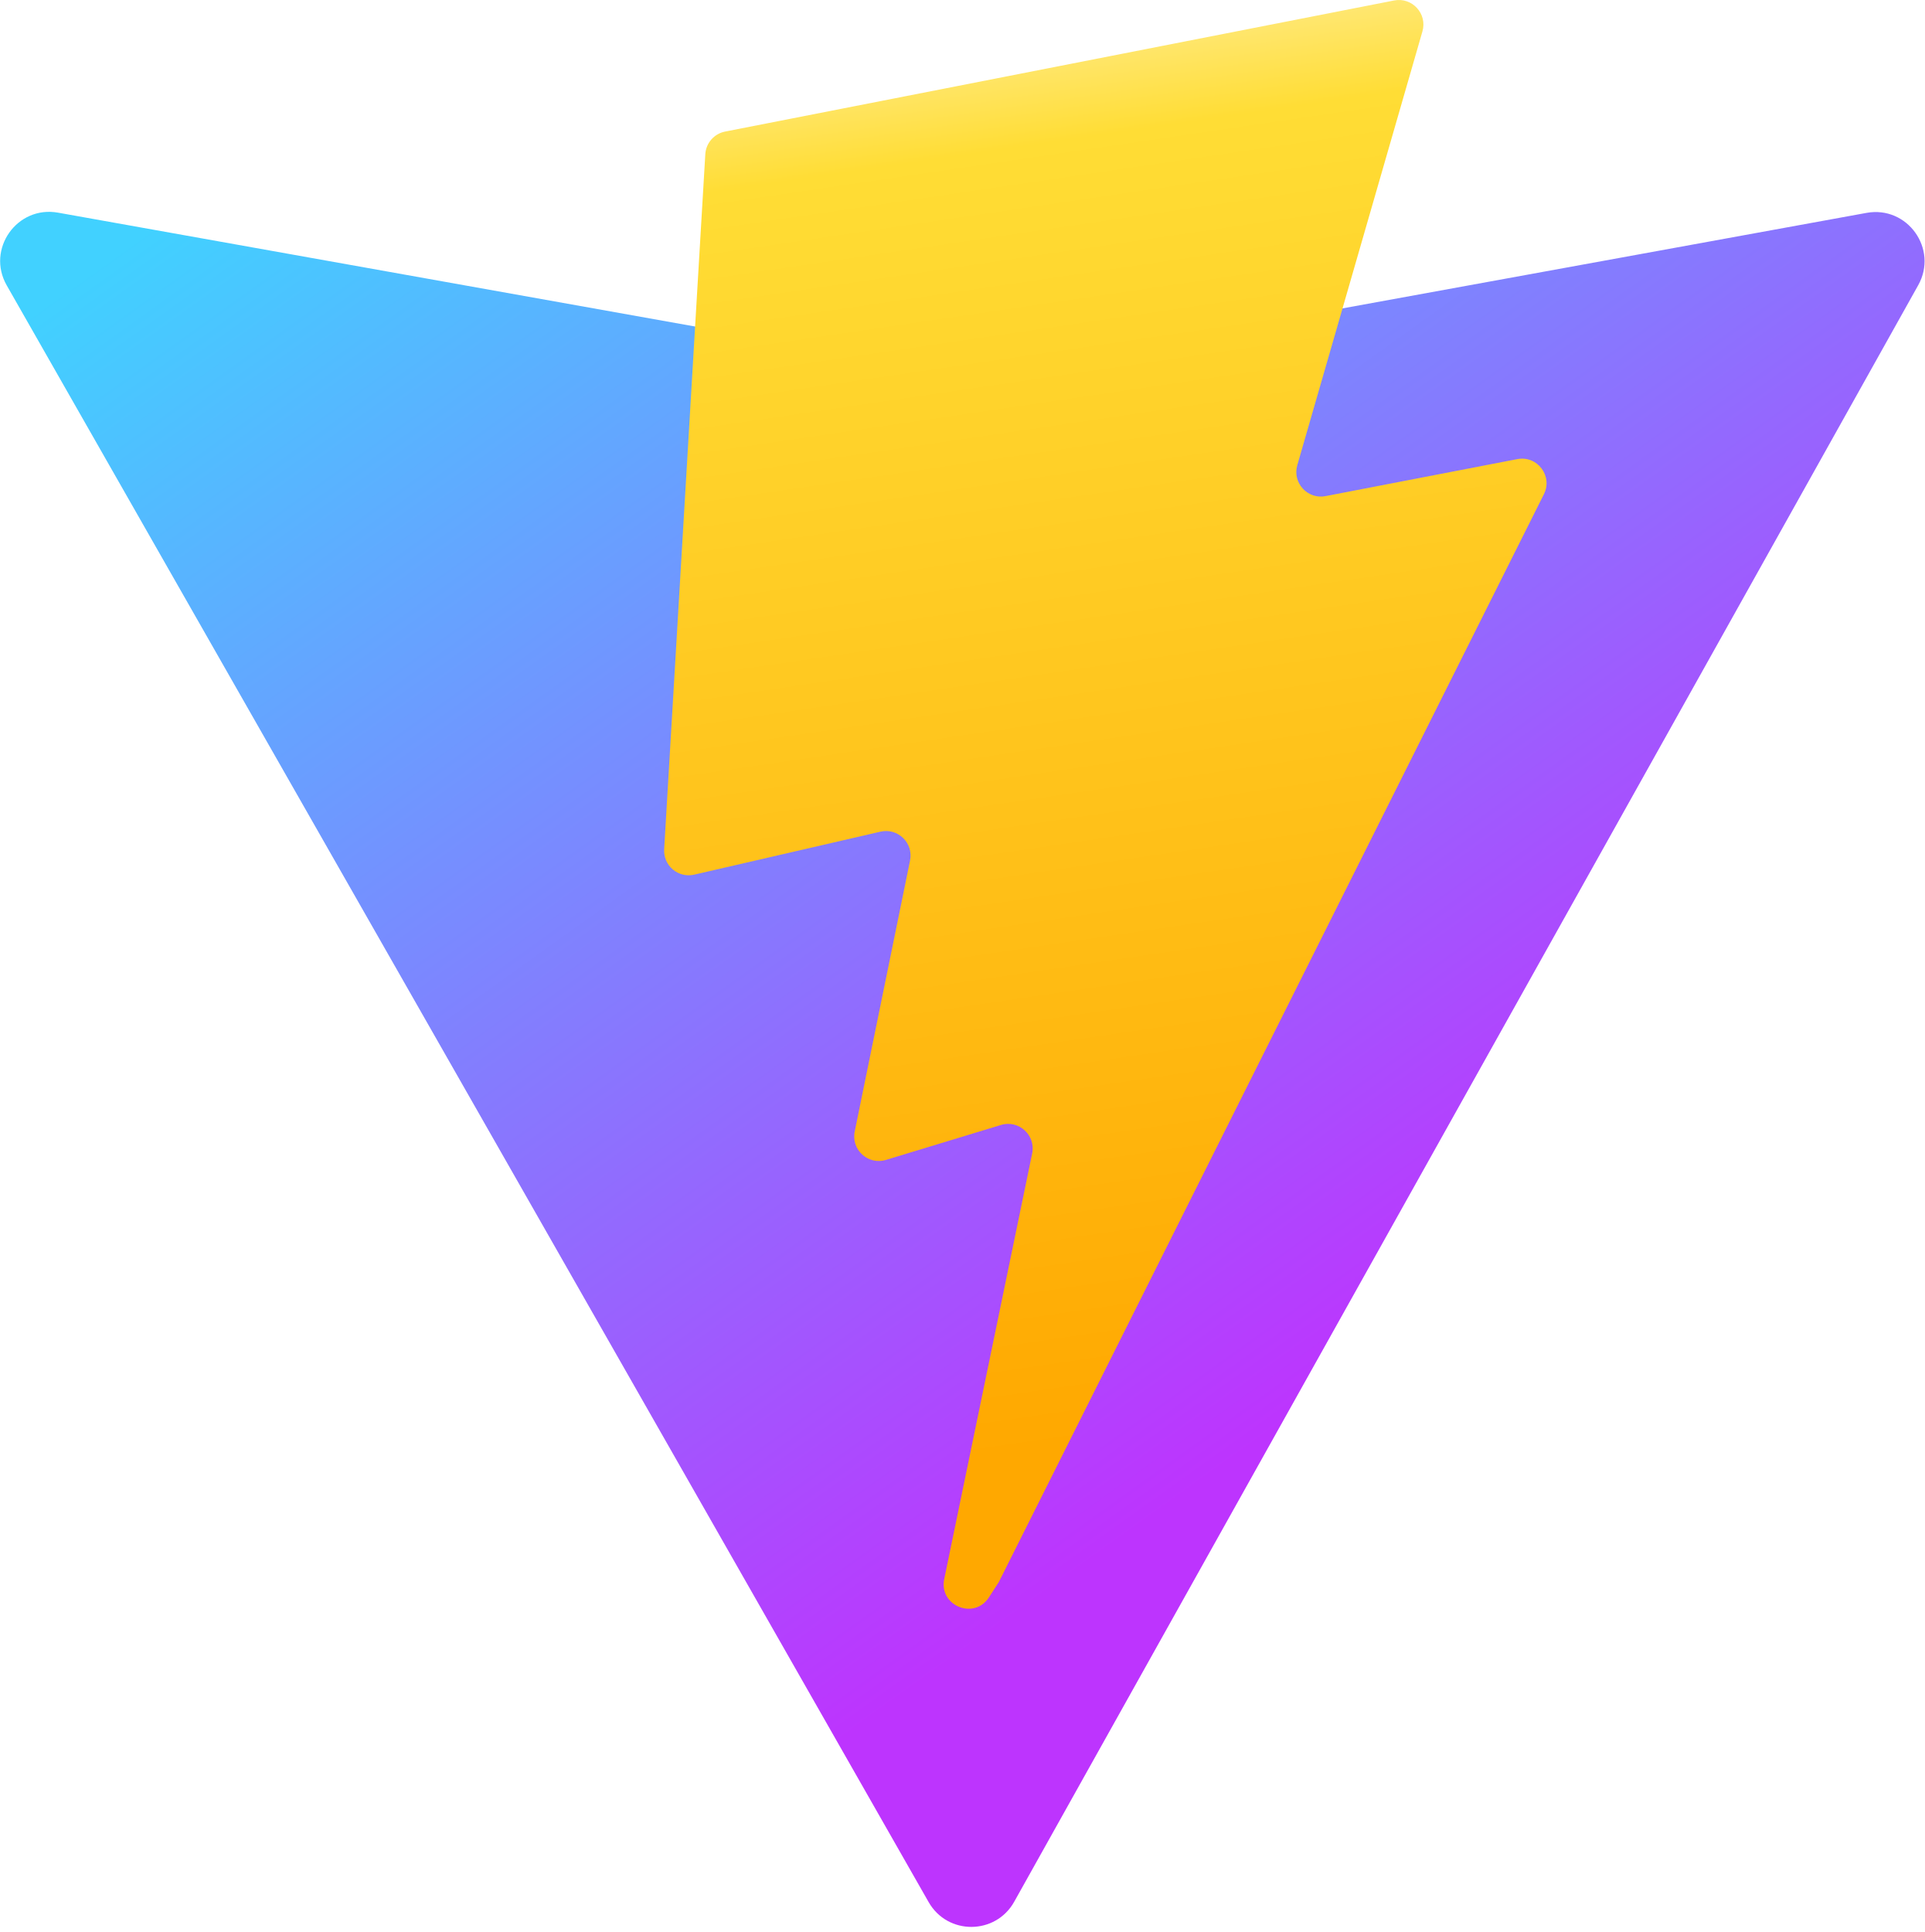
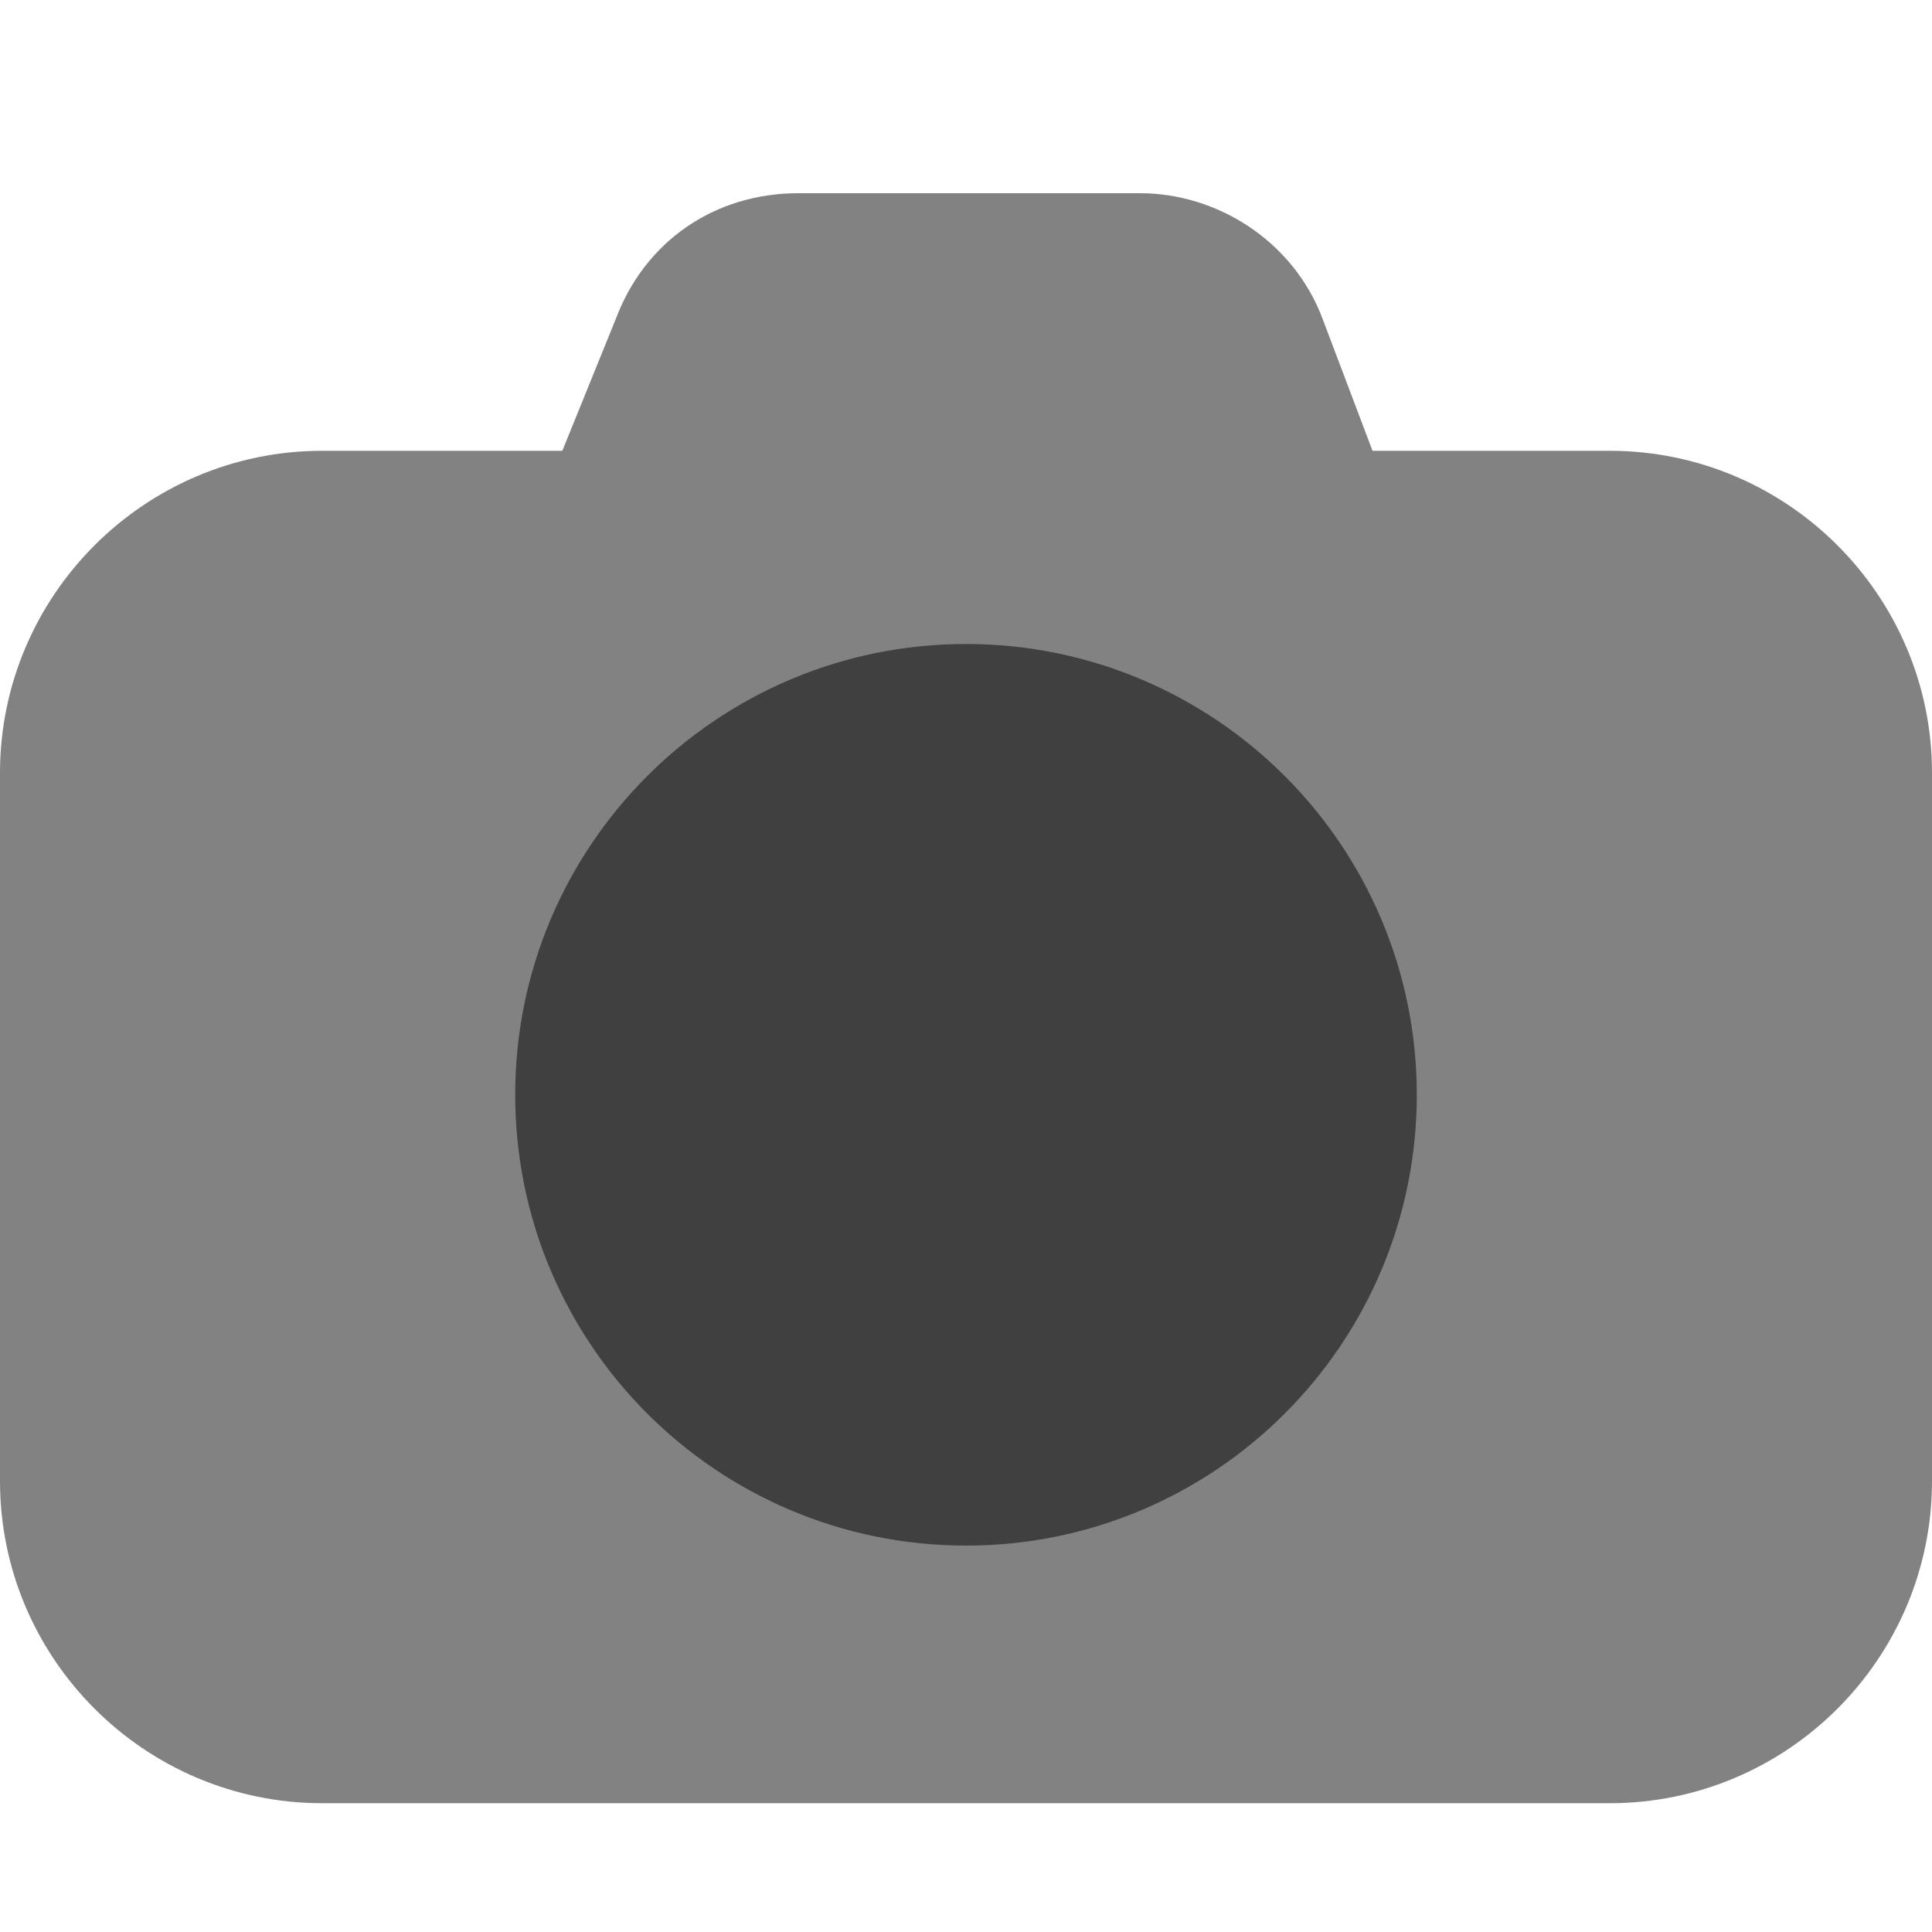
- <svg xmlns="http://www.w3.org/2000/svg" aria-hidden="true" role="img" class="iconify iconify--logos" width="31.88" height="32" preserveAspectRatio="xMidYMid meet" viewBox="0 0 256 257">
-   <defs>
-     <linearGradient id="IconifyId1813088fe1fbc01fb466" x1="-.828%" x2="57.636%" y1="7.652%" y2="78.411%">
-       <stop offset="0%" stop-color="#41D1FF" />
-       <stop offset="100%" stop-color="#BD34FE" />
-     </linearGradient>
-     <linearGradient id="IconifyId1813088fe1fbc01fb467" x1="43.376%" x2="50.316%" y1="2.242%" y2="89.03%">
-       <stop offset="0%" stop-color="#FFEA83" />
-       <stop offset="8.333%" stop-color="#FFDD35" />
-       <stop offset="100%" stop-color="#FFA800" />
-     </linearGradient>
-   </defs>
-   <path fill="url(#IconifyId1813088fe1fbc01fb466)" d="M255.153 37.938L134.897 252.976c-2.483 4.44-8.862 4.466-11.382.048L.875 37.958c-2.746-4.814 1.371-10.646 6.827-9.67l120.385 21.517a6.537 6.537 0 0 0 2.322-.004l117.867-21.483c5.438-.991 9.574 4.796 6.877 9.62Z" />
-   <path fill="url(#IconifyId1813088fe1fbc01fb467)" d="M185.432.063L96.44 17.501a3.268 3.268 0 0 0-2.634 3.014l-5.474 92.456a3.268 3.268 0 0 0 3.997 3.378l24.777-5.718c2.318-.535 4.413 1.507 3.936 3.838l-7.361 36.047c-.495 2.426 1.782 4.5 4.151 3.78l15.304-4.649c2.372-.72 4.652 1.36 4.15 3.788l-11.698 56.621c-.732 3.542 3.979 5.473 5.943 2.437l1.313-2.028l72.516-144.72c1.215-2.423-.88-5.186-3.54-4.672l-25.505 4.922c-2.396.462-4.435-1.77-3.759-4.114l16.646-57.705c.677-2.35-1.37-4.583-3.769-4.113Z" />
+ <svg xmlns="http://www.w3.org/2000/svg" version="1.1" id="Layer_1" viewBox="0 0 30 30" xml:space="preserve" width="64px" height="64px" fill="#000000">
+   <g id="SVGRepo_bgCarrier" stroke-width="0" />
+   <g id="SVGRepo_tracerCarrier" stroke-linecap="round" stroke-linejoin="round" />
+   <g id="SVGRepo_iconCarrier">
+     <style type="text/css"> .st0{fill:none;stroke:#404040;stroke-width:4;stroke-linecap:round;stroke-linejoin:round;stroke-miterlimit:10;} .st1{fill:none;stroke:#74c87b;stroke-width:4;stroke-linecap:round;stroke-linejoin:round;stroke-miterlimit:10;} .st2{fill:none;stroke:#6A83BA;stroke-width:4;stroke-linecap:round;stroke-linejoin:round;stroke-miterlimit:10;} .st3{fill:#8c8c97;stroke:#8c8c97;stroke-width:2;stroke-linecap:round;stroke-linejoin:round;stroke-miterlimit:10;} .st4{fill:#404040;stroke:#404040;stroke-width:2;stroke-linecap:round;stroke-linejoin:round;stroke-miterlimit:10;} .st5{fill:#828282;stroke:#828282;stroke-width:2;stroke-linecap:round;stroke-linejoin:round;stroke-miterlimit:10;} .st6{fill:#F2BB41;stroke:#F2BB41;stroke-width:2;stroke-linecap:round;stroke-linejoin:round;stroke-miterlimit:10;} .st7{fill:#E08838;stroke:#E08838;stroke-width:2;stroke-linecap:round;stroke-linejoin:round;stroke-miterlimit:10;} .st8{fill:#74c87b;stroke:#74c87b;stroke-width:2;stroke-linecap:round;stroke-linejoin:round;stroke-miterlimit:10;} .st9{fill:#5EC11E;stroke:#5EC11E;stroke-width:2;stroke-linecap:round;stroke-linejoin:round;stroke-miterlimit:10;} .st10{fill:#E3FAFF;stroke:#E3FAFF;stroke-width:2;stroke-linecap:round;stroke-linejoin:round;stroke-miterlimit:10;} .st11{fill:#FF5093;stroke:#FF5093;stroke-width:2;stroke-linecap:round;stroke-linejoin:round;stroke-miterlimit:10;} .st12{fill:#B7257F;stroke:#B7257F;stroke-width:2;stroke-linecap:round;stroke-linejoin:round;stroke-miterlimit:10;} .st13{fill:#5189E5;stroke:#5189E5;stroke-width:2;stroke-linecap:round;stroke-linejoin:round;stroke-miterlimit:10;} .st14{fill:#6EBAFF;stroke:#6EBAFF;stroke-width:2;stroke-linecap:round;stroke-linejoin:round;stroke-miterlimit:10;} .st15{fill:#EDD977;stroke:#EDD977;stroke-width:2;stroke-linecap:round;stroke-linejoin:round;stroke-miterlimit:10;} .st16{fill:#8C43FF;stroke:#8C43FF;stroke-width:2;stroke-linecap:round;stroke-linejoin:round;stroke-miterlimit:10;} .st17{fill:#5252BA;stroke:#5252BA;stroke-width:2;stroke-linecap:round;stroke-linejoin:round;stroke-miterlimit:10;} .st18{fill:none;stroke:#E3FAFF;stroke-width:4;stroke-linecap:round;stroke-linejoin:round;stroke-miterlimit:10;} .st19{fill:#354C75;stroke:#354C75;stroke-width:2;stroke-linecap:round;stroke-linejoin:round;stroke-miterlimit:10;} </style>
+     <path class="st5" d="M25,27H5c-2.2,0-4-1.8-4-4V12c0-2.2,1.8-4,4-4h20c2.2,0,4,1.8,4,4v11C29,25.2,27.2,27,25,27z" />
+     <path class="st5" d="M21,9H9l1.5-3.7c0.3-0.8,1-1.3,1.9-1.3h5.3c0.8,0,1.6,0.5,1.9,1.3L21,9z" />
+     <circle class="st4" cx="15" cy="17" r="6" />
+   </g>
</svg>
